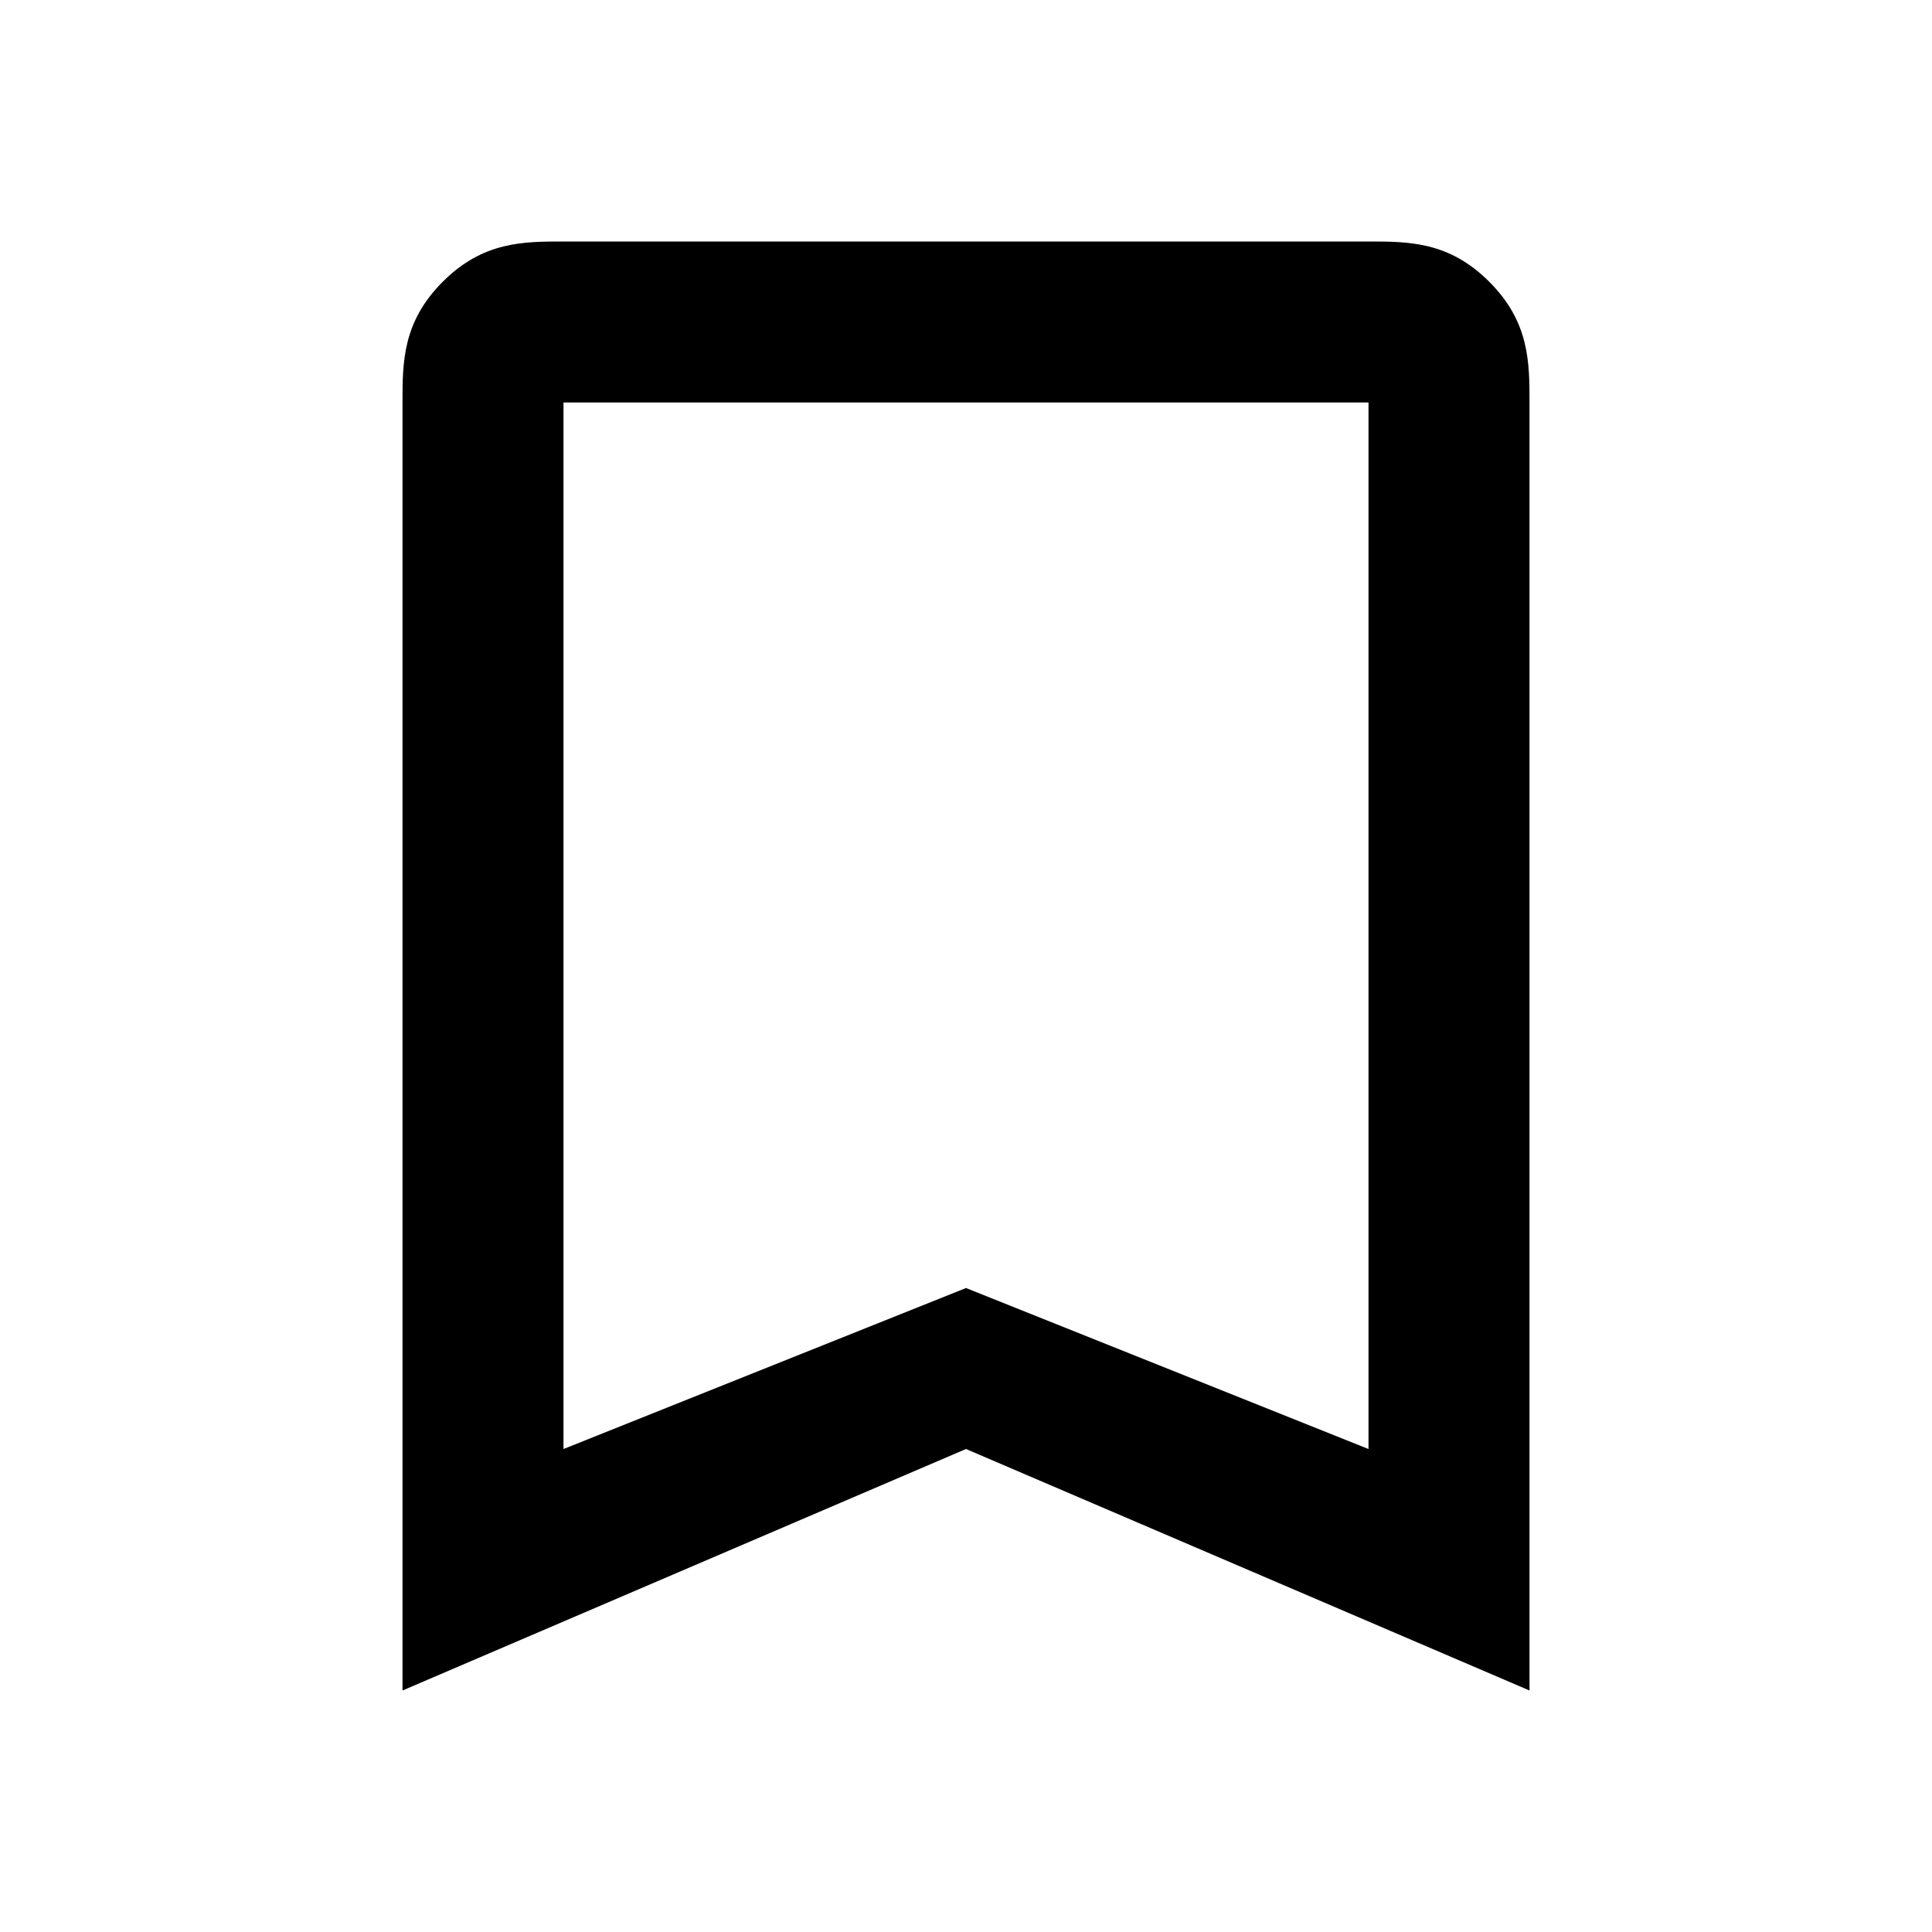
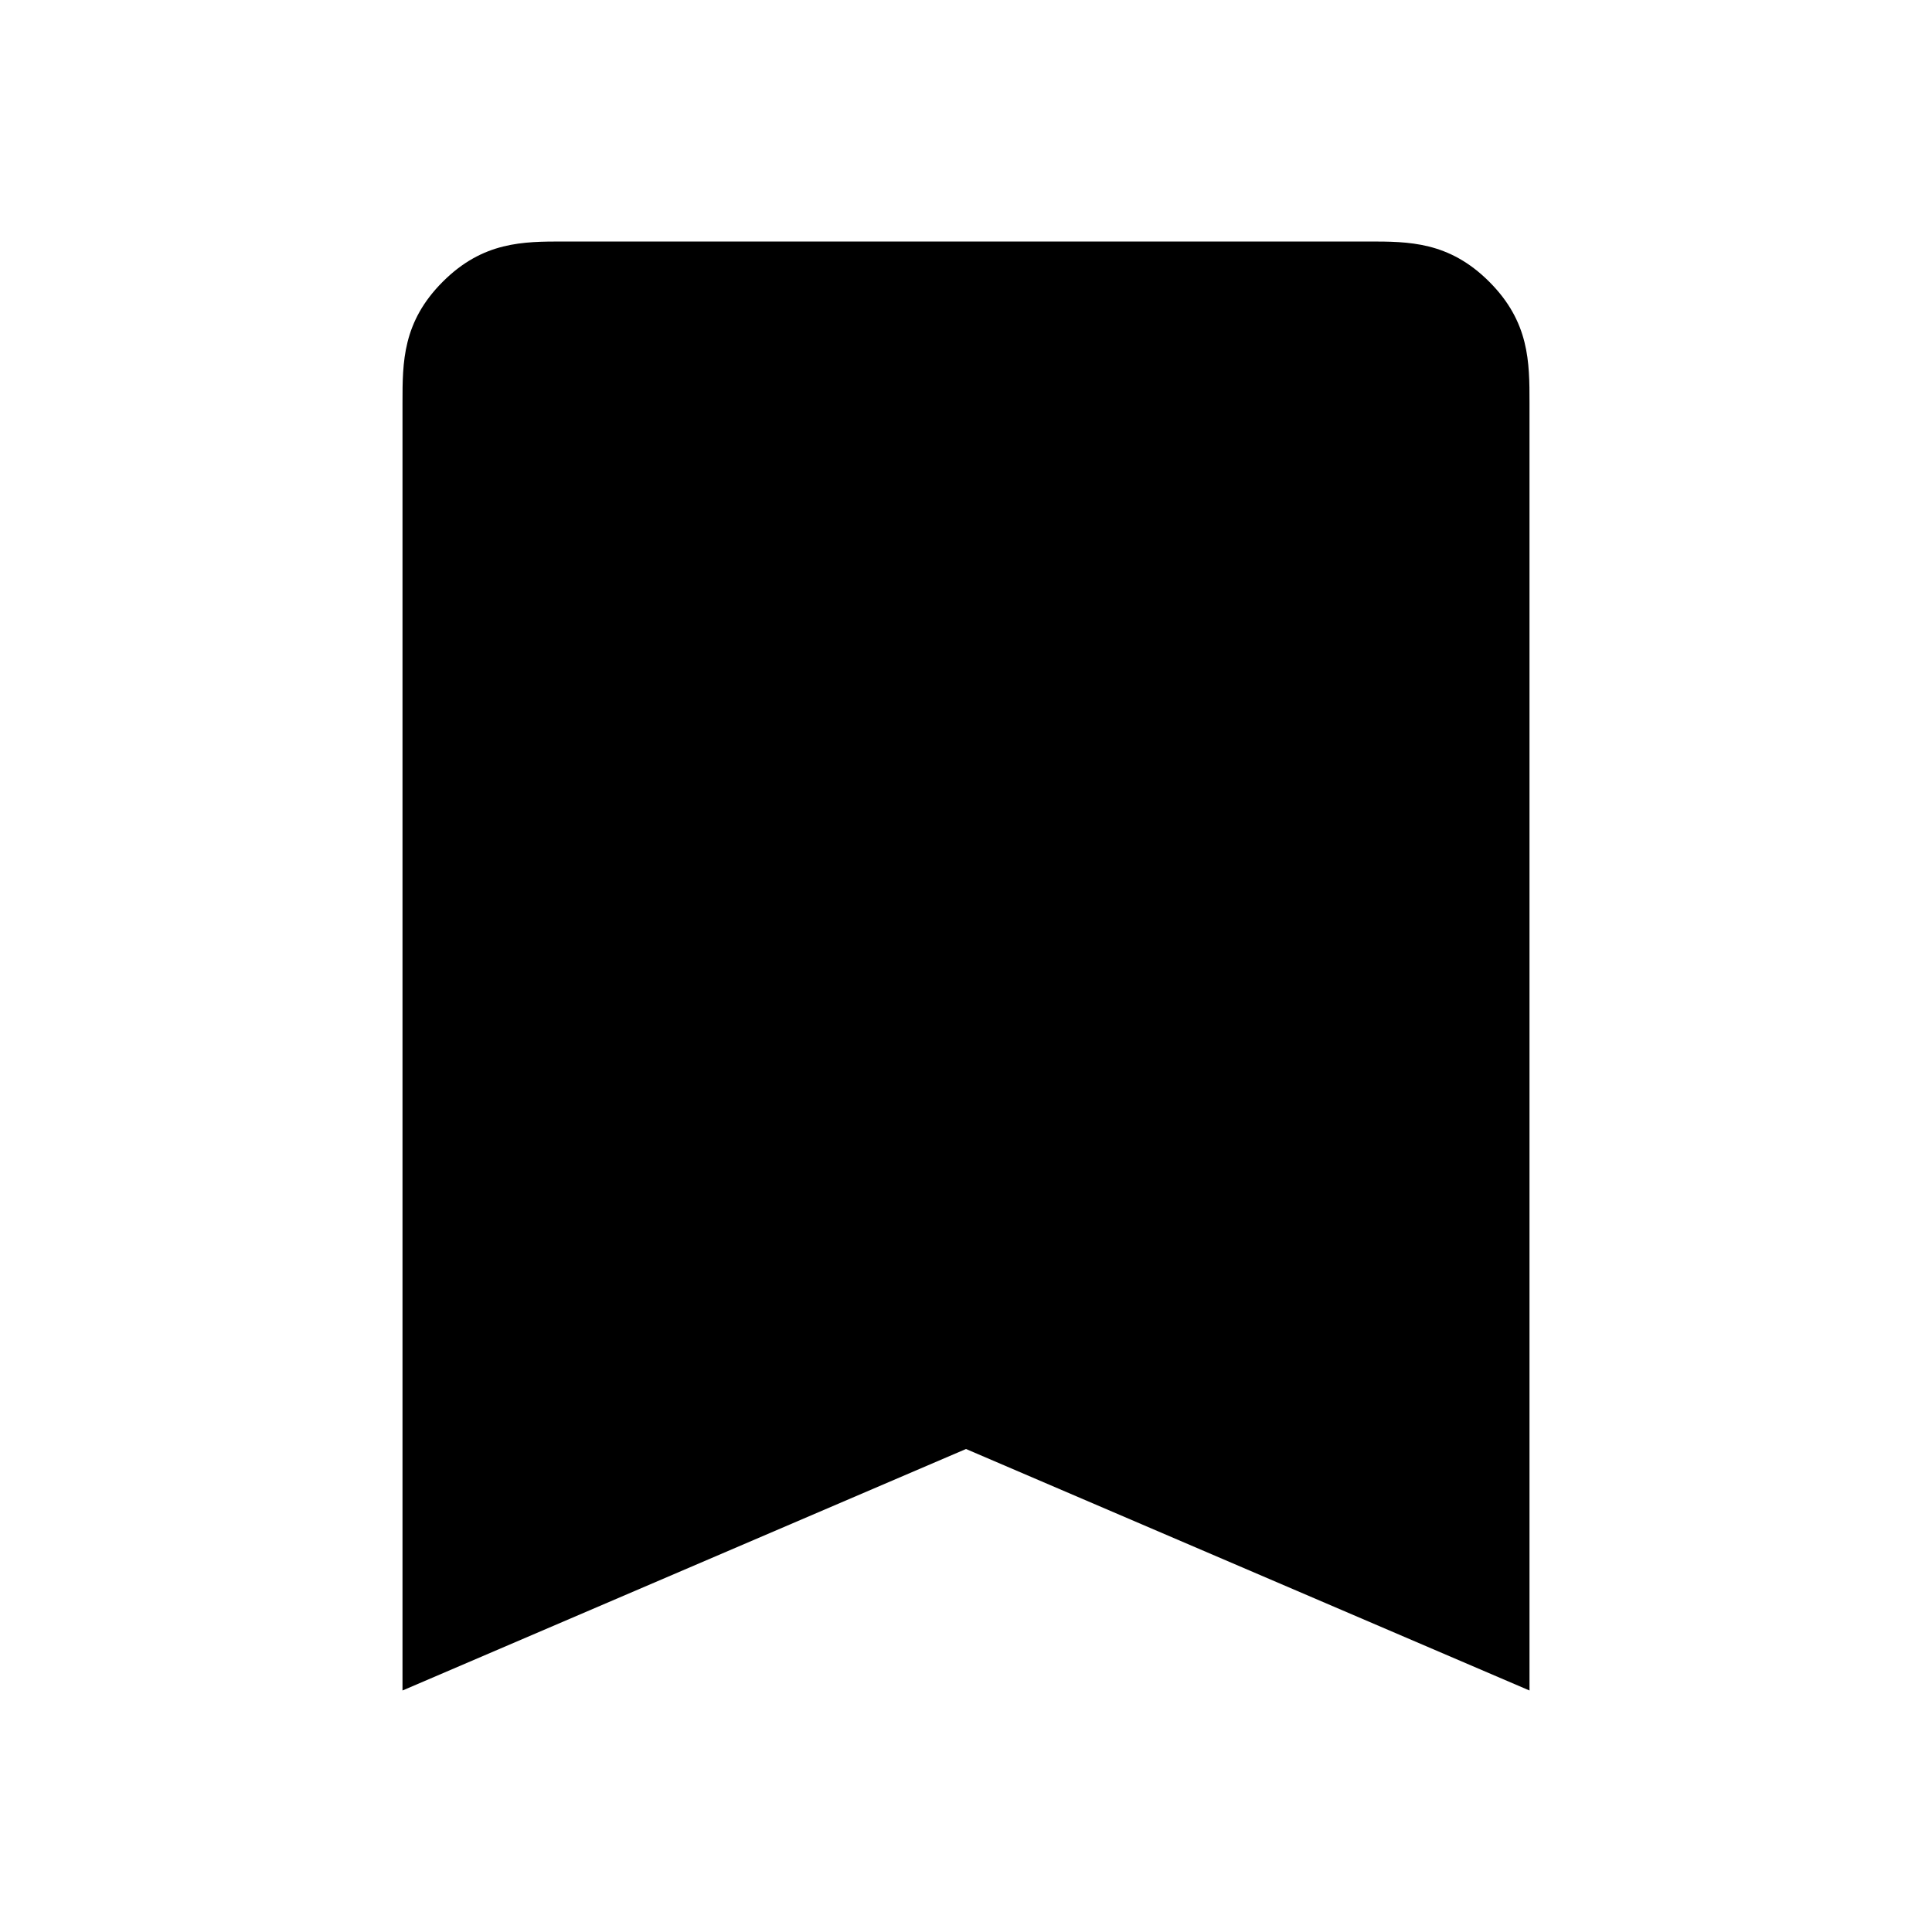
<svg xmlns="http://www.w3.org/2000/svg" height="24" viewBox="0 0 24 24" width="24">
-   <path d="M 7 3 L 17 3 C 17.5 3 18 3 18.5 3.5 C 19 4 19 4.5 19 5 L 19 21 L 12 18 L 5 21 L 5 5 C 5 4.5 5 4 5.5 3.5 C 6 3 6.5 3 7 3 M 17 5 L 7 5 L 7 18 L 12 16 L 17 18 L 17 5" fill="currentColor" />
+   <path d="M 7 3 L 17 3 C 17.5 3 18 3 18.5 3.5 C 19 4 19 4.5 19 5 L 19 21 L 12 18 L 5 21 L 5 5 C 5 4.5 5 4 5.5 3.5 C 6 3 6.5 3 7 3" fill="currentColor" />
+   <path d="M 17 5 L 7 5 L 7 18 L 12 16 L 17 18 L 17 5" fill="currentColor" />
</svg>
